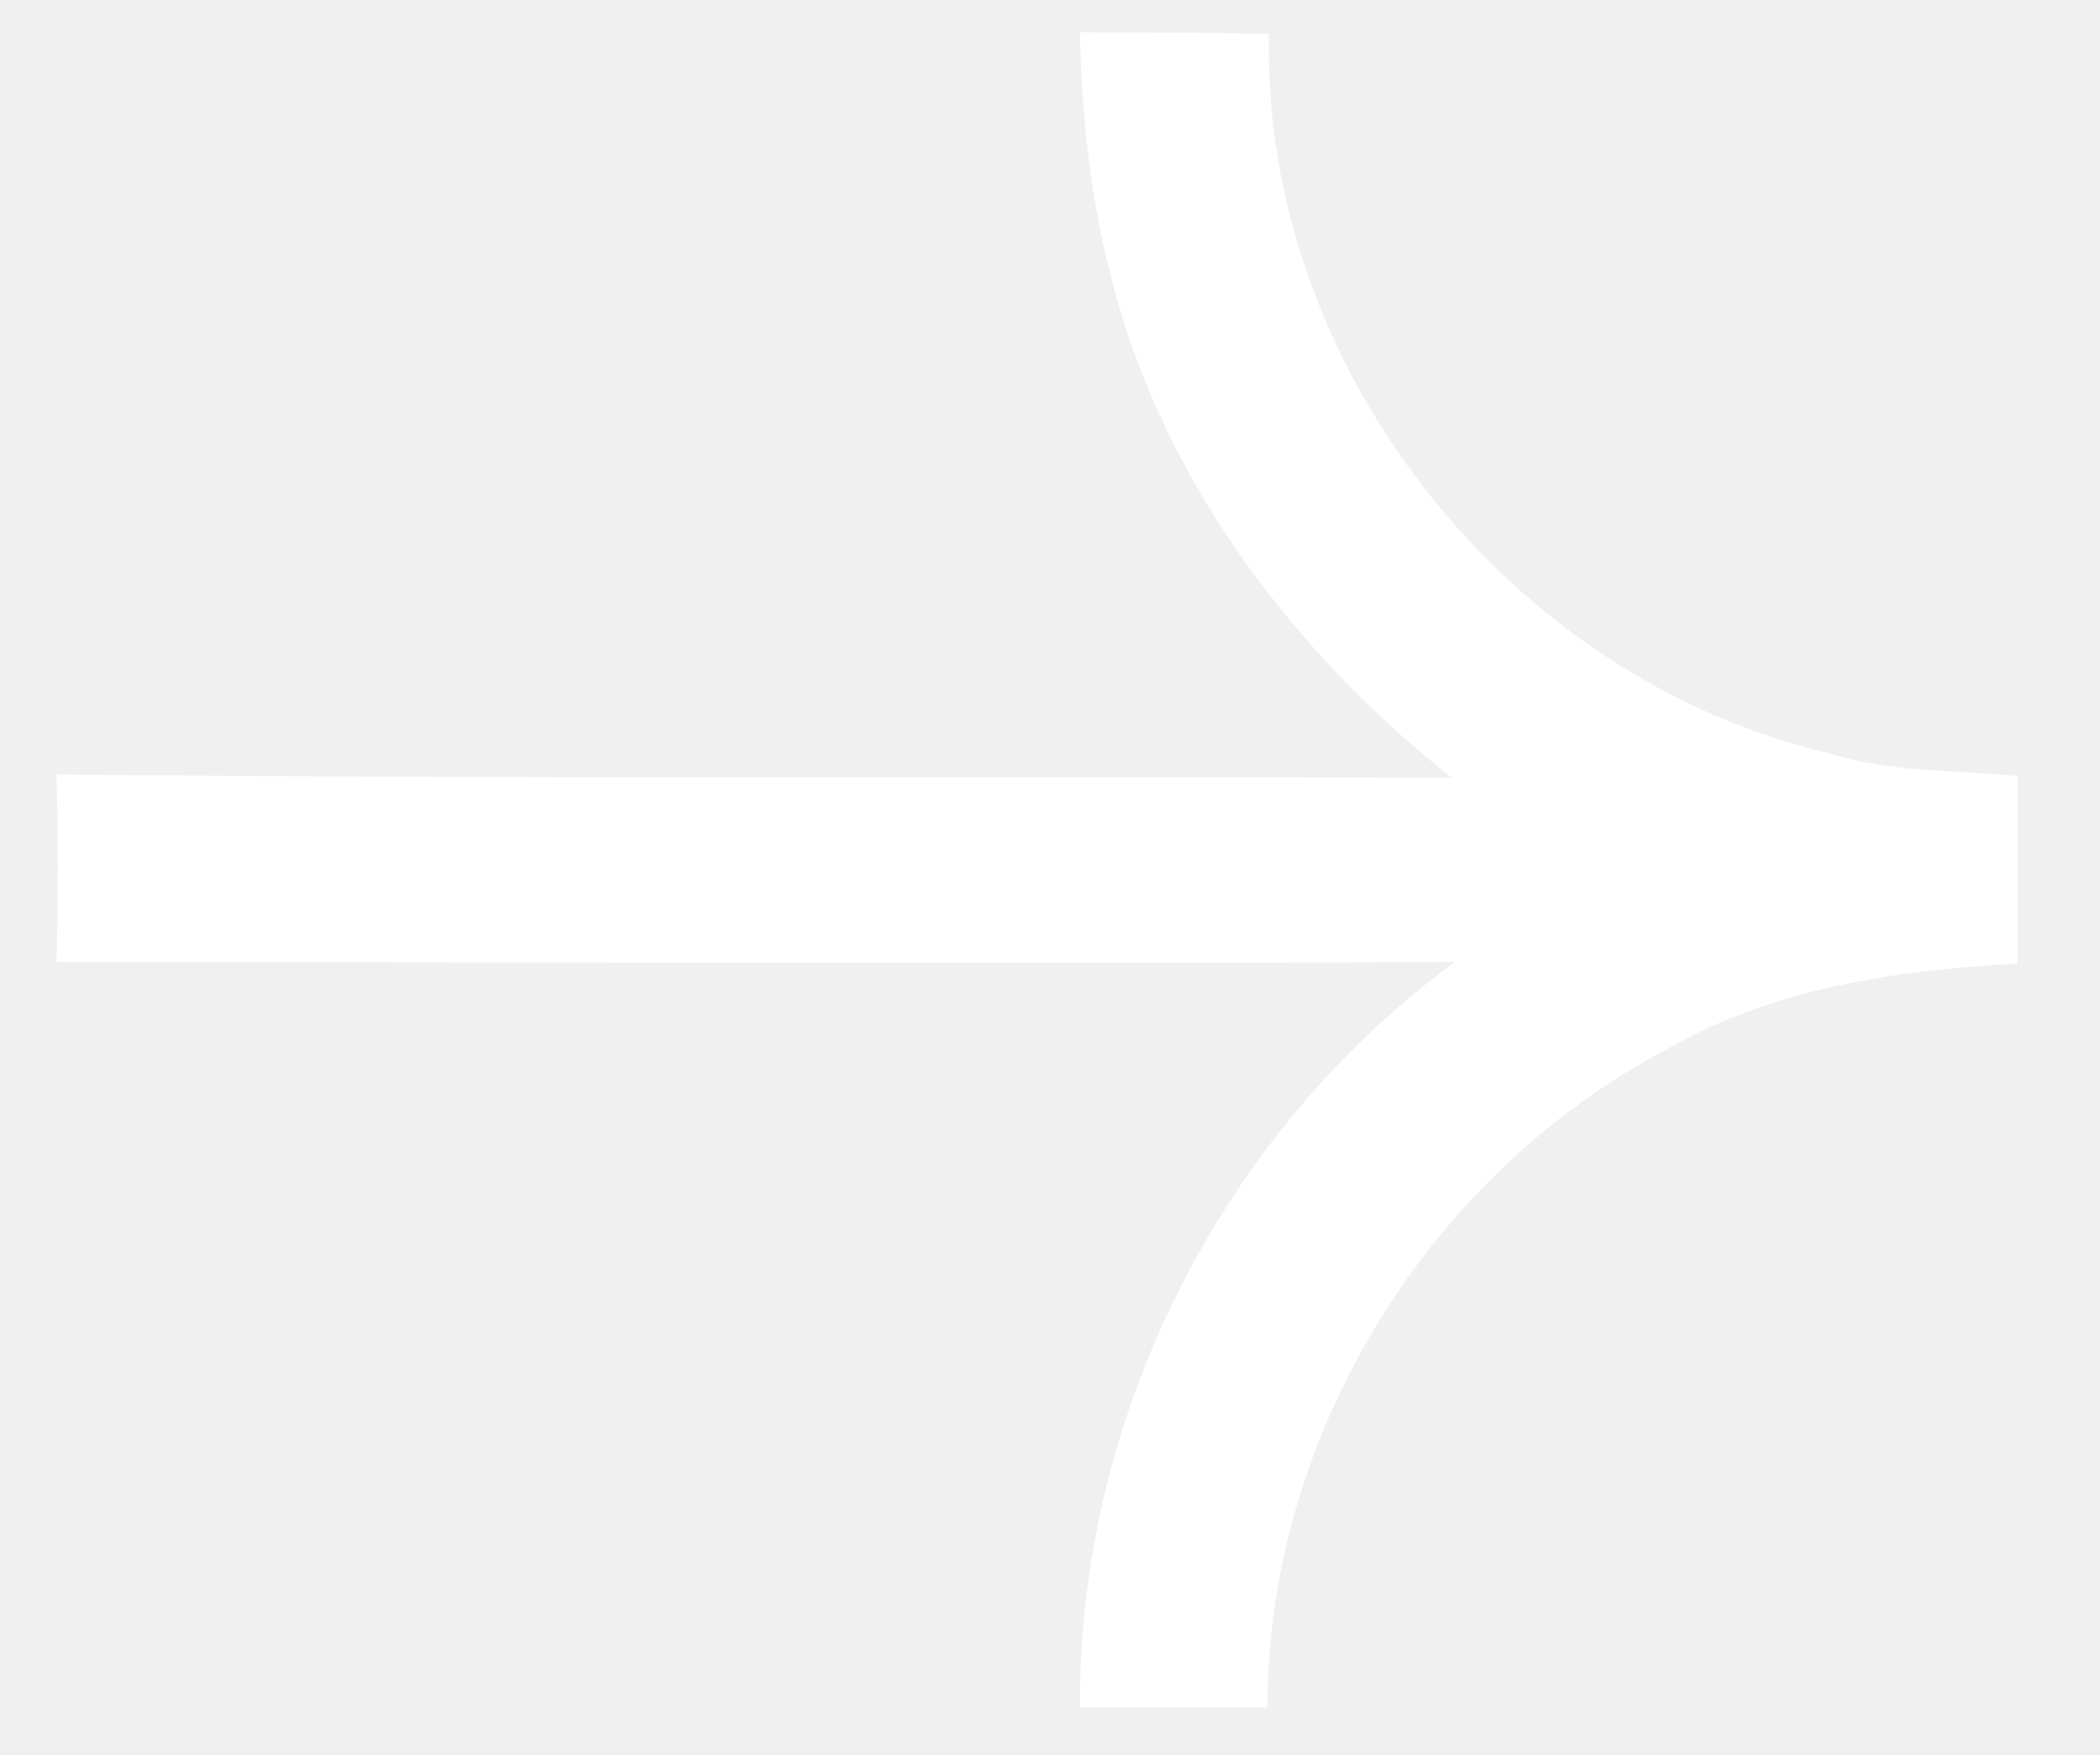
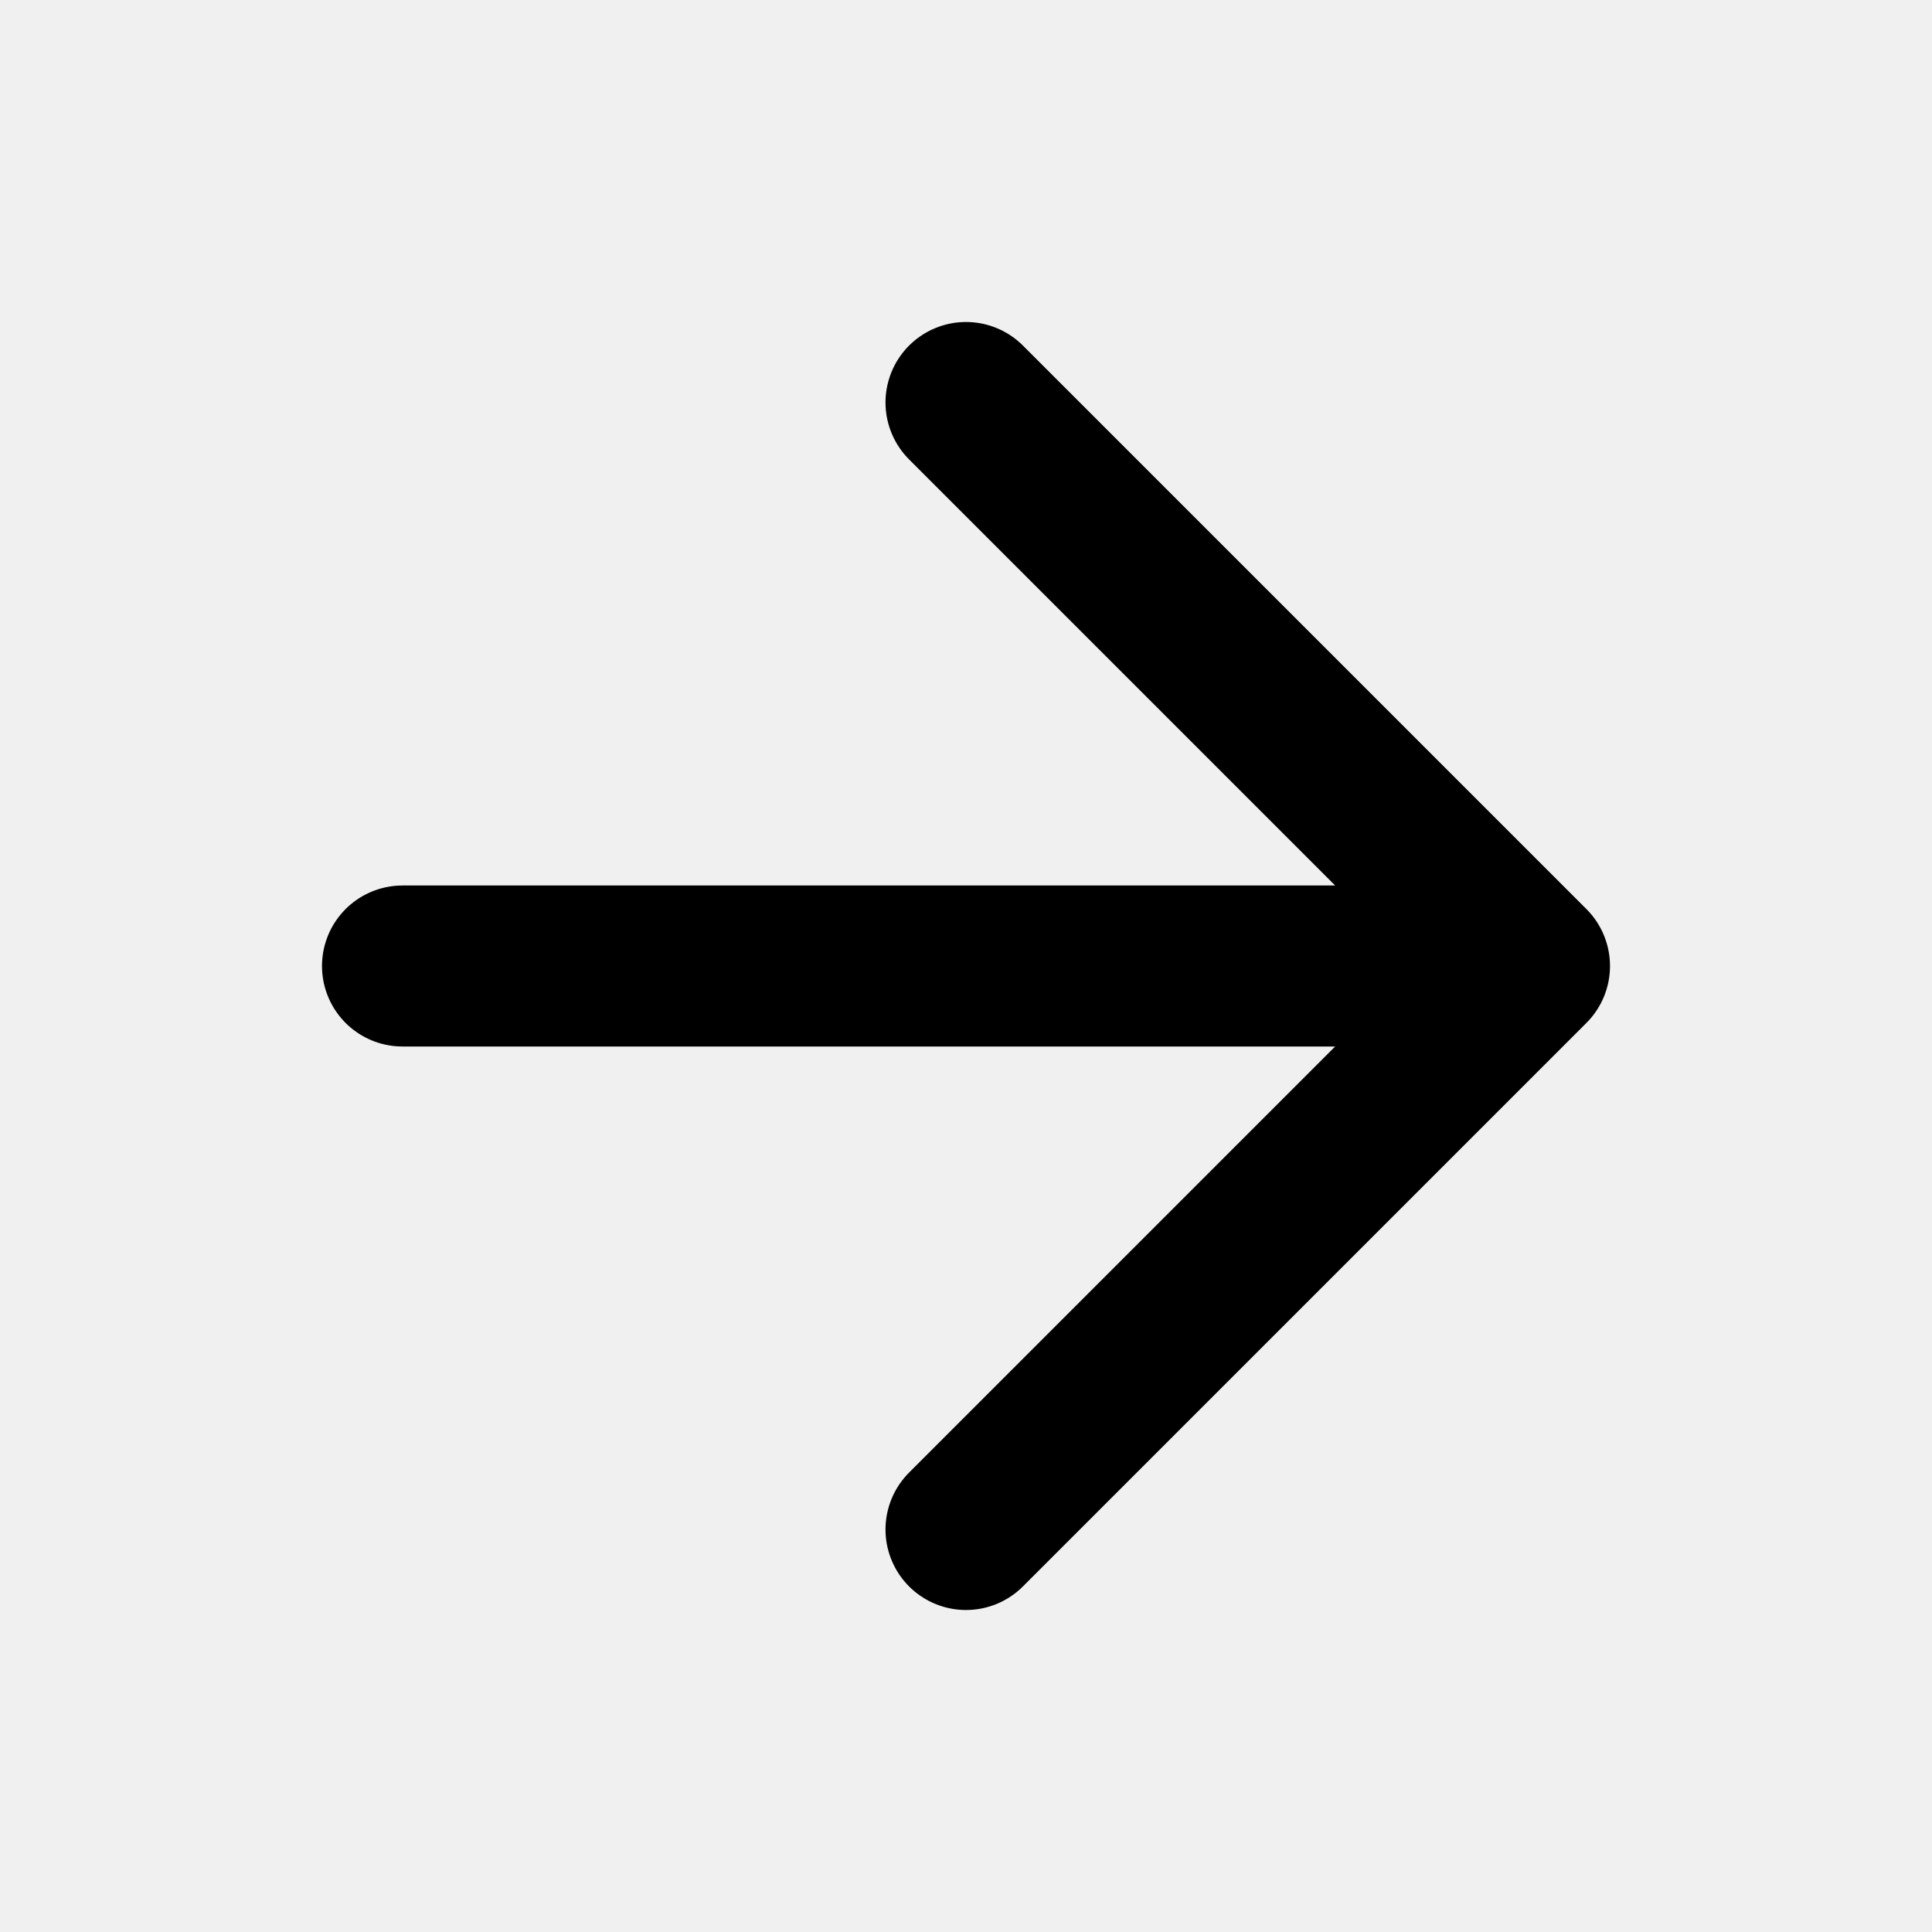
- <svg xmlns="http://www.w3.org/2000/svg" version="1.1" id="Layer_1" x="0px" y="0px" viewBox="0 0 129.9 108.5" style="enable-background:new 0 0 129.9 108.5;" xml:space="preserve" transform="matrix(1, 0, 0, 1, 0, 0)">
-   <style type="text/css">
- 	.st0{fill:#ffffff;}
- </style>
-   <g>
-     <path class="st0" d="M66.8,2c3.9,0,7.8,0,11.7,0.1C78,22.6,93.3,42,113.2,46.6c3.7,1.2,7.7,1,11.6,1.4c0,3.9,0,7.8,0,11.6   c-7.5,0.4-15.1,1.5-21.7,5.3c-14.8,7.8-24.7,23.9-24.7,40.7c-3.9,0-7.8,0-11.6,0c-0.1-17.9,8.7-35.5,23.2-46.1   c-28.8,0.1-57.7,0-86.5,0c0.1-3.8,0.1-7.7,0-11.6C32.2,48.2,61,48,89.8,48.1c-10.1-8-18.2-18.9-21.2-31.5   C67.4,11.9,66.9,6.9,66.8,2z" fill="#000000" />
-   </g>
+ <svg xmlns="http://www.w3.org/2000/svg" width="24" height="24" viewBox="0 0 24 24" fill="none">
+   <path d="M5 12H19M19 12L12 5M19 12L12 19" stroke="currentColor" stroke-width="2" stroke-linecap="round" stroke-linejoin="round" />
</svg>
